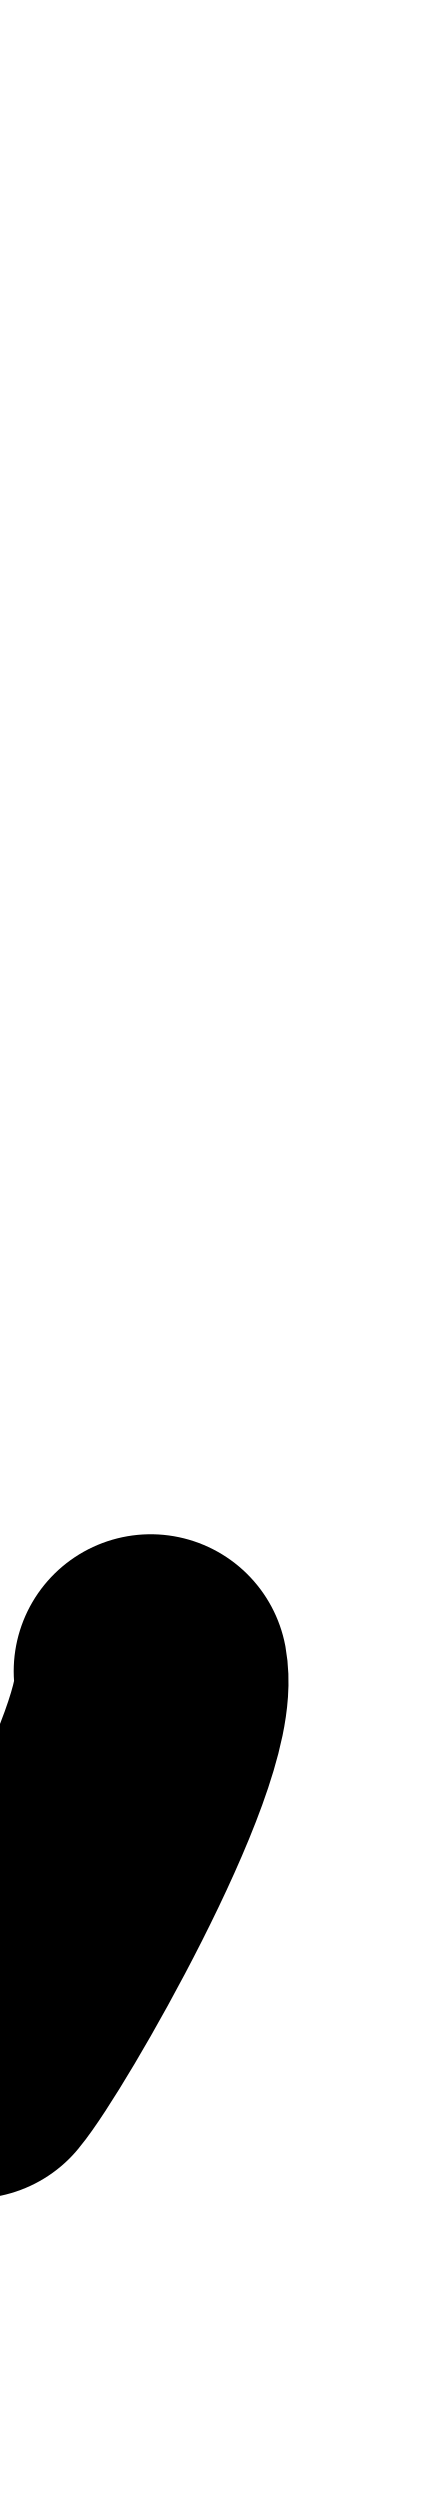
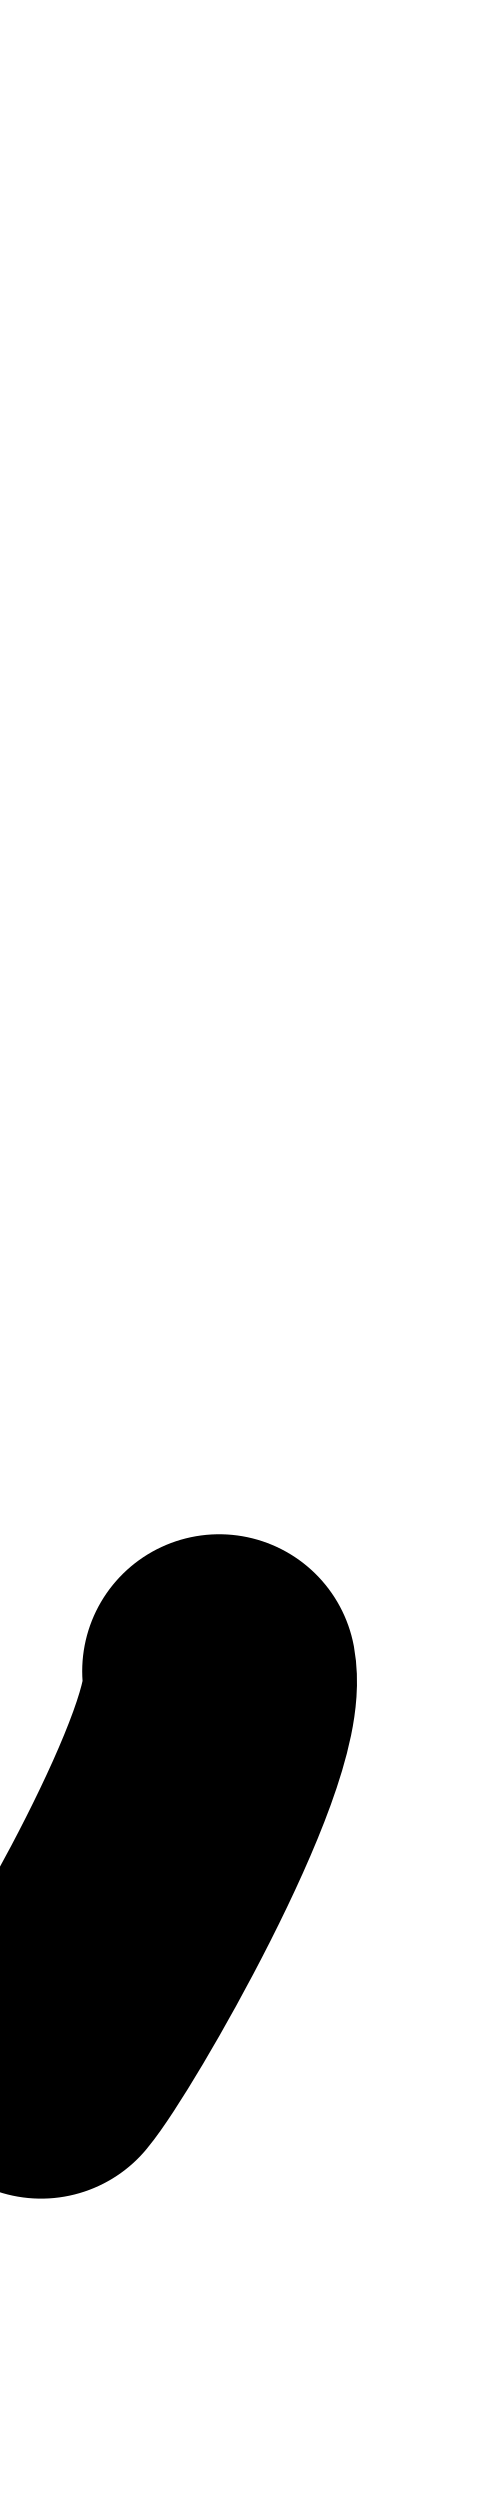
- <svg xmlns="http://www.w3.org/2000/svg" version="1.1" id="Layer_1" x="0px" y="0px" viewBox="0 0 6.3 36.5" enable-background="new 0 0 6.3 36.5" xml:space="preserve">
-   <path fill="none" stroke="#000000" stroke-width="4" stroke-linecap="round" stroke-linejoin="round" stroke-miterlimit="10" d="  M2.2,24.4c0.2,1.1-2.1,5.1-2.6,5.7" />
+ <svg xmlns="http://www.w3.org/2000/svg" version="1.1" id="Layer_1" x="0px" y="0px" viewBox="0 0 7.2 36.5" enable-background="new 0 0 7.2 36.5" xml:space="preserve">
+   <path fill="none" stroke="#000000" stroke-width="4" stroke-linecap="round" stroke-linejoin="round" stroke-miterlimit="10" d="  M3.2,24.4c0.2,1.1-2.1,5.1-2.6,5.7" />
</svg>
